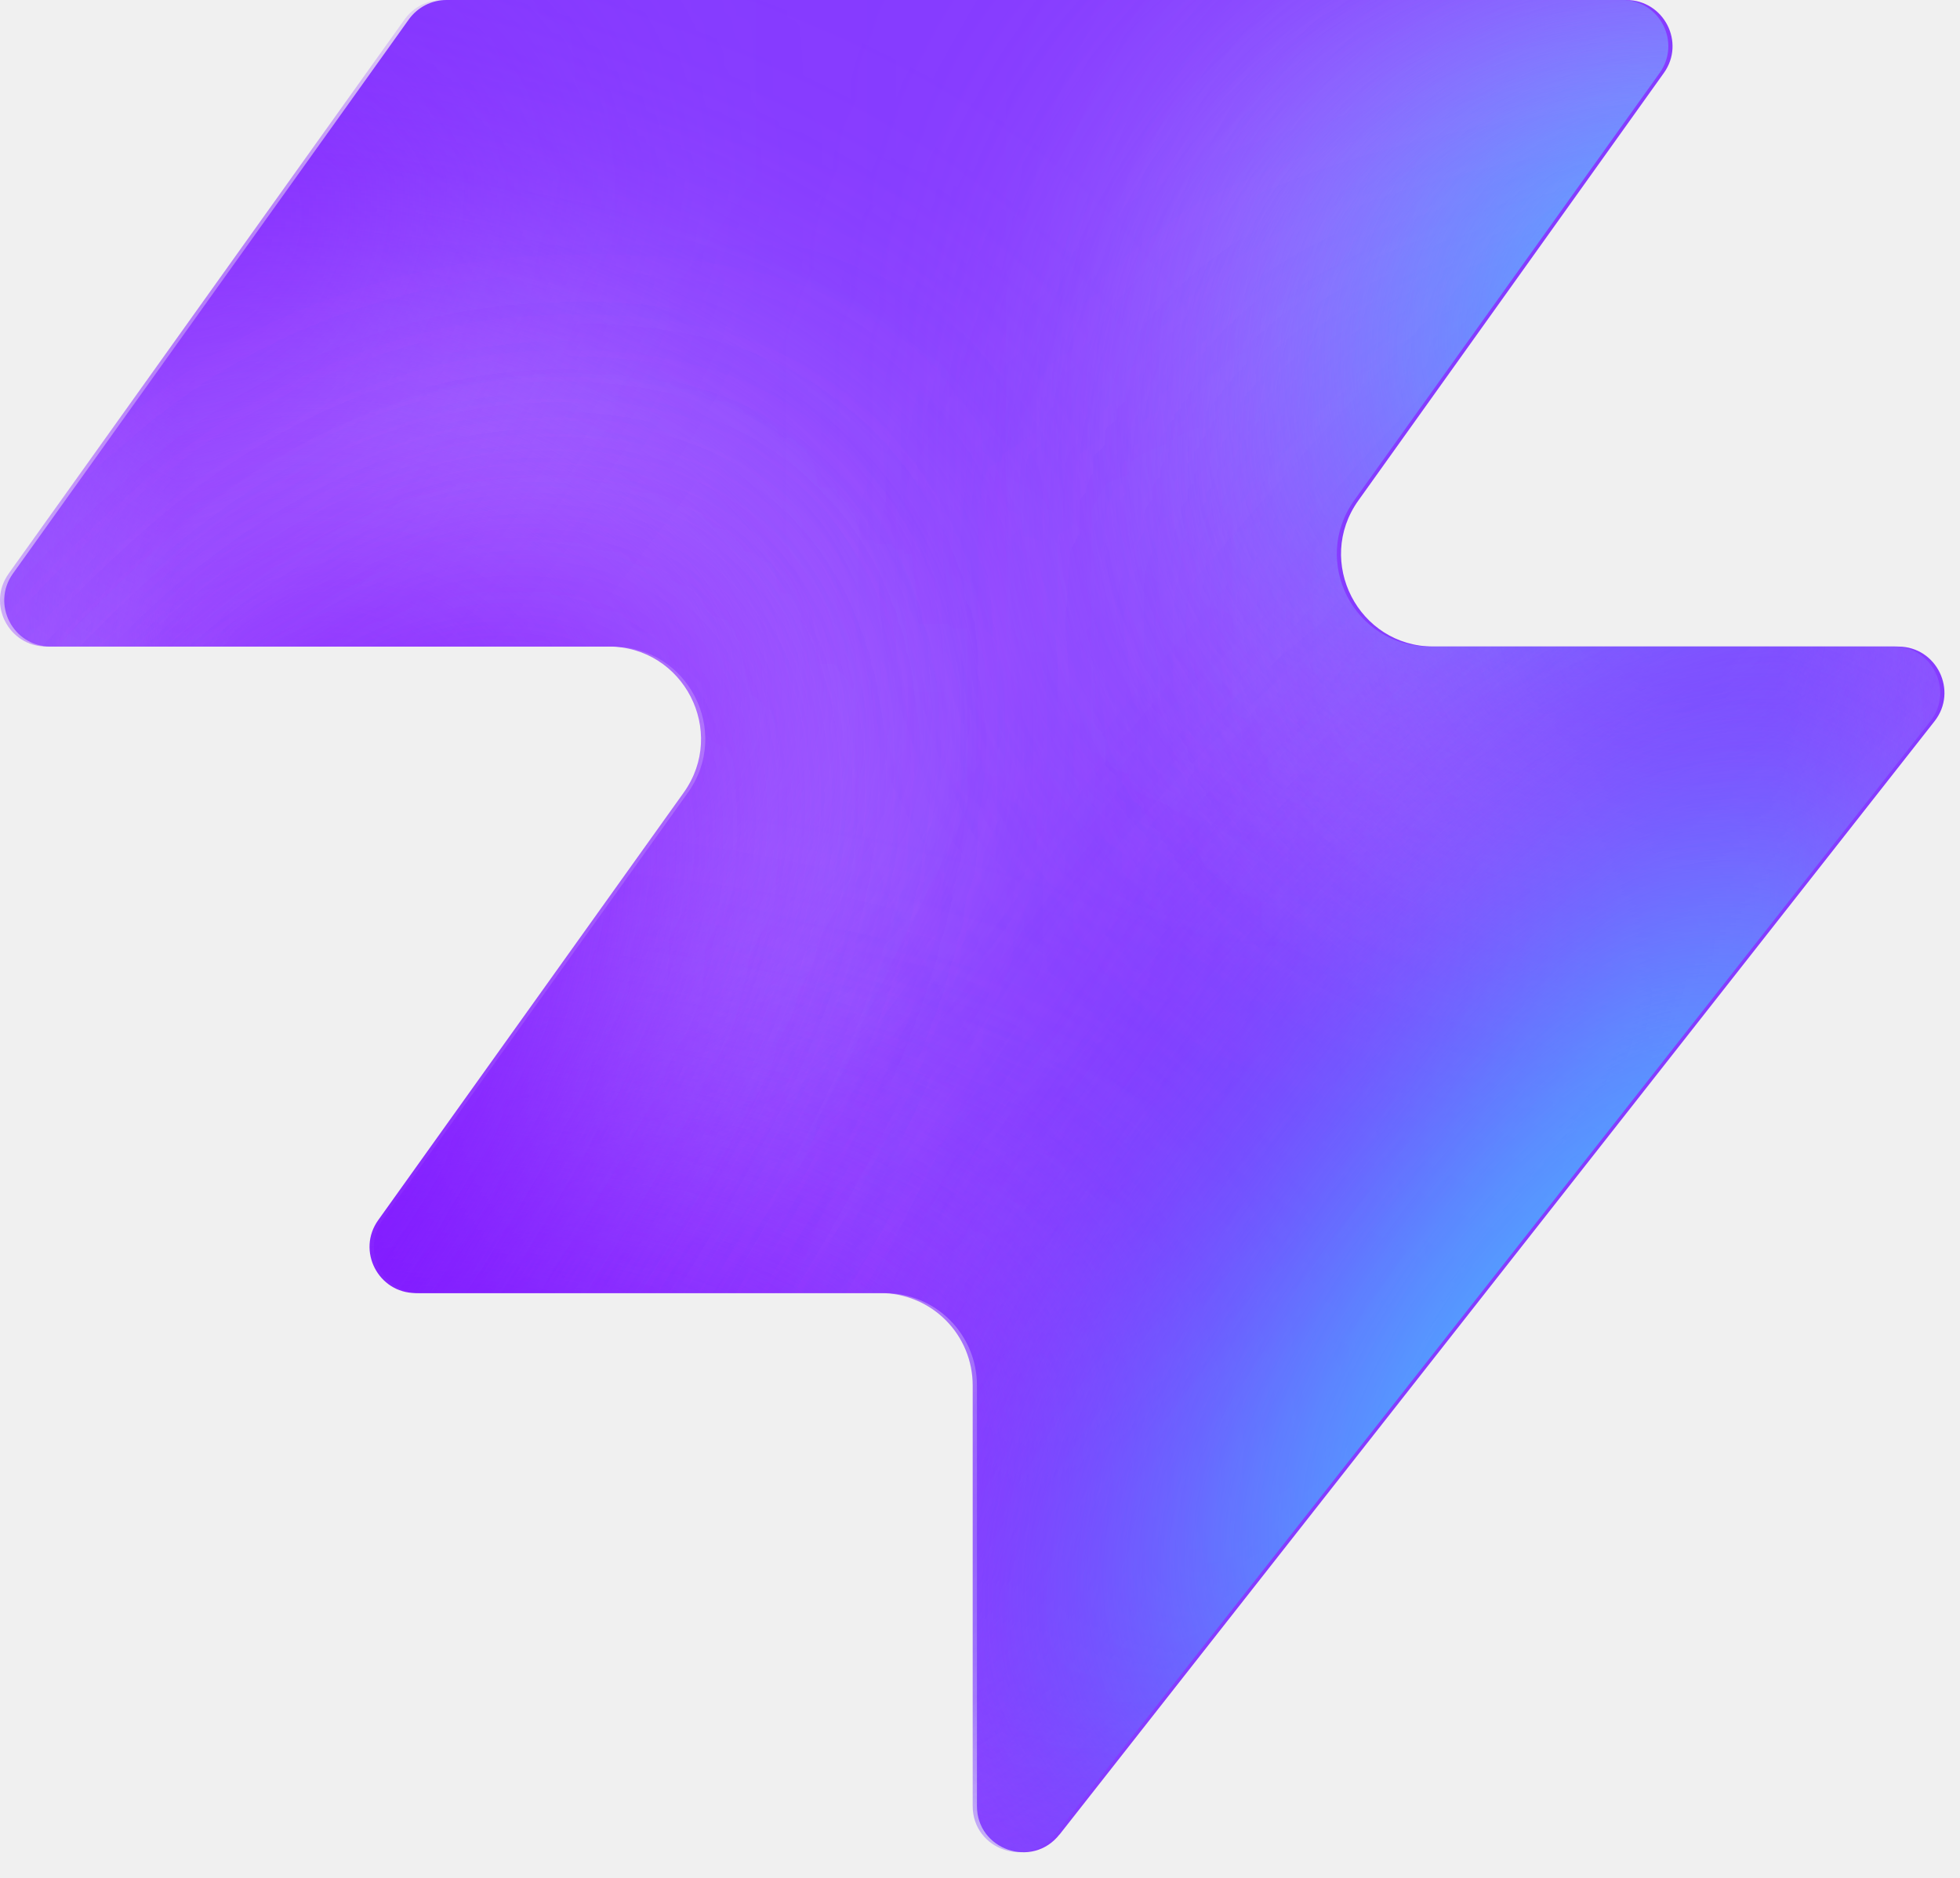
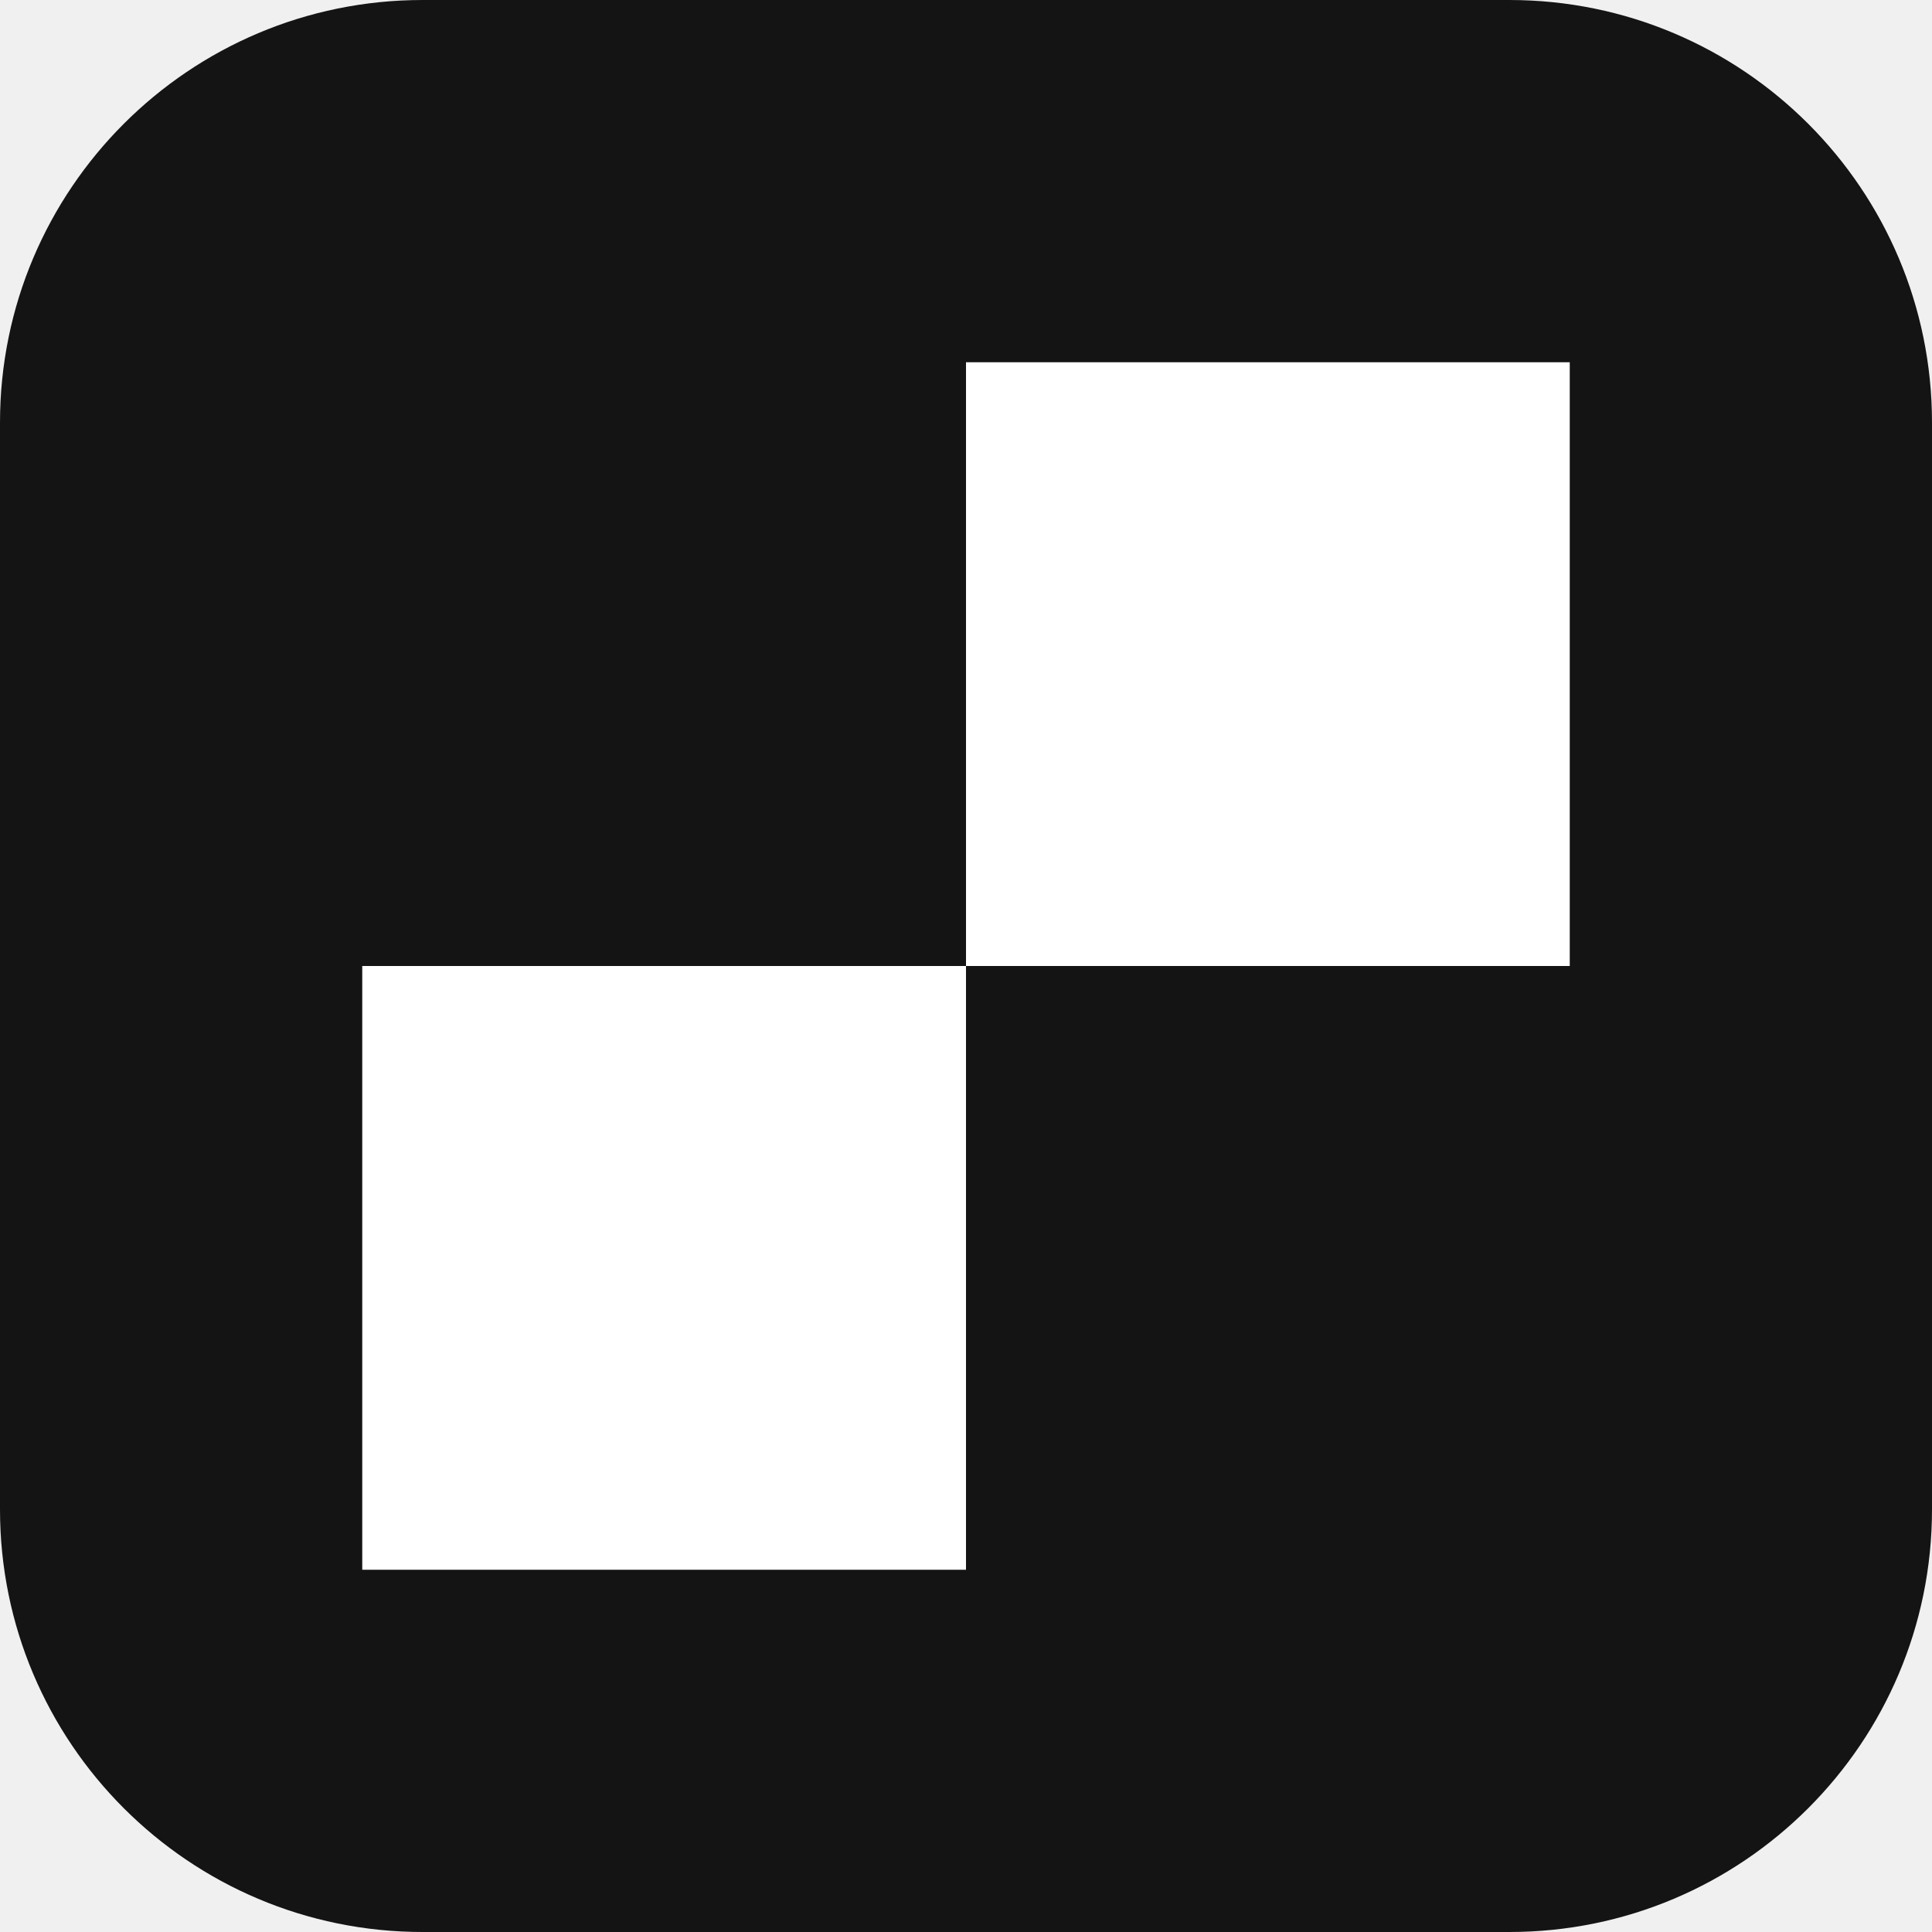
- <svg xmlns="http://www.w3.org/2000/svg" width="48" height="46" fill="none" viewBox="0 0 48 46">
-   <path fill="#863bff" d="M25.946 44.938c-.664.845-2.021.375-2.021-.698V33.937a2.26 2.26 0 0 0-2.262-2.262H10.287c-.92 0-1.456-1.04-.92-1.788l7.48-10.471c1.07-1.497 0-3.578-1.842-3.578H1.237c-.92 0-1.456-1.04-.92-1.788L10.013.474c.214-.297.556-.474.92-.474h28.894c.92 0 1.456 1.04.92 1.788l-7.48 10.471c-1.07 1.498 0 3.579 1.842 3.579h11.377c.943 0 1.473 1.088.89 1.83L25.947 44.94z" style="fill:#863bff;fill:color(display-p3 .525 .23 1);fill-opacity:1" />
-   <mask id="a" width="48" height="46" x="0" y="0" maskUnits="userSpaceOnUse" style="mask-type:alpha">
-     <path fill="#000" d="M25.842 44.938c-.664.844-2.021.375-2.021-.698V33.937a2.26 2.26 0 0 0-2.262-2.262H10.183c-.92 0-1.456-1.04-.92-1.788l7.48-10.471c1.07-1.498 0-3.579-1.842-3.579H1.133c-.92 0-1.456-1.04-.92-1.787L9.91.473c.214-.297.556-.474.92-.474h28.894c.92 0 1.456 1.04.92 1.788l-7.48 10.471c-1.07 1.498 0 3.578 1.842 3.578h11.377c.943 0 1.473 1.088.89 1.832L25.843 44.94z" style="fill:#000;fill-opacity:1" />
-   </mask>
-   <g mask="url(#a)">
-     <g filter="url(#b)">
-       <ellipse cx="5.508" cy="14.704" fill="#ede6ff" rx="5.508" ry="14.704" style="fill:#ede6ff;fill:color(display-p3 .927 .903 1);fill-opacity:1" transform="matrix(.00324 1 1 -.00324 -4.47 31.516)" />
-     </g>
-     <g filter="url(#c)">
-       <ellipse cx="10.399" cy="29.851" fill="#ede6ff" rx="10.399" ry="29.851" style="fill:#ede6ff;fill:color(display-p3 .927 .903 1);fill-opacity:1" transform="matrix(.00324 1 1 -.00324 -39.328 7.883)" />
-     </g>
-     <g filter="url(#d)">
-       <ellipse cx="5.508" cy="30.487" fill="#7e14ff" rx="5.508" ry="30.487" style="fill:#7e14ff;fill:color(display-p3 .492 .077 1);fill-opacity:1" transform="rotate(89.814 -25.913 -14.639)scale(1 -1)" />
-     </g>
-     <g filter="url(#e)">
-       <ellipse cx="5.508" cy="30.599" fill="#7e14ff" rx="5.508" ry="30.599" style="fill:#7e14ff;fill:color(display-p3 .492 .077 1);fill-opacity:1" transform="rotate(89.814 -32.644 -3.334)scale(1 -1)" />
-     </g>
-     <g filter="url(#f)">
-       <ellipse cx="5.508" cy="30.599" fill="#7e14ff" rx="5.508" ry="30.599" style="fill:#7e14ff;fill:color(display-p3 .492 .077 1);fill-opacity:1" transform="matrix(.00324 1 1 -.00324 -34.34 30.47)" />
-     </g>
-     <g filter="url(#g)">
-       <ellipse cx="14.072" cy="22.078" fill="#ede6ff" rx="14.072" ry="22.078" style="fill:#ede6ff;fill:color(display-p3 .927 .903 1);fill-opacity:1" transform="rotate(93.35 24.506 48.493)scale(-1 1)" />
-     </g>
-     <g filter="url(#h)">
-       <ellipse cx="3.47" cy="21.501" fill="#7e14ff" rx="3.47" ry="21.501" style="fill:#7e14ff;fill:color(display-p3 .492 .077 1);fill-opacity:1" transform="rotate(89.009 28.708 47.59)scale(-1 1)" />
-     </g>
-     <g filter="url(#i)">
-       <ellipse cx="3.47" cy="21.501" fill="#7e14ff" rx="3.47" ry="21.501" style="fill:#7e14ff;fill:color(display-p3 .492 .077 1);fill-opacity:1" transform="rotate(89.009 28.708 47.59)scale(-1 1)" />
-     </g>
-     <g filter="url(#j)">
-       <ellipse cx=".387" cy="8.972" fill="#7e14ff" rx="4.407" ry="29.108" style="fill:#7e14ff;fill:color(display-p3 .492 .077 1);fill-opacity:1" transform="rotate(39.51 .387 8.972)" />
-     </g>
-     <g filter="url(#k)">
-       <ellipse cx="47.523" cy="-6.092" fill="#7e14ff" rx="4.407" ry="29.108" style="fill:#7e14ff;fill:color(display-p3 .492 .077 1);fill-opacity:1" transform="rotate(37.892 47.523 -6.092)" />
-     </g>
-     <g filter="url(#l)">
-       <ellipse cx="41.412" cy="6.333" fill="#47bfff" rx="5.971" ry="9.665" style="fill:#47bfff;fill:color(display-p3 .28 .748 1);fill-opacity:1" transform="rotate(37.892 41.412 6.333)" />
-     </g>
-     <g filter="url(#m)">
-       <ellipse cx="-1.879" cy="38.332" fill="#7e14ff" rx="4.407" ry="29.108" style="fill:#7e14ff;fill:color(display-p3 .492 .077 1);fill-opacity:1" transform="rotate(37.892 -1.88 38.332)" />
-     </g>
-     <g filter="url(#n)">
-       <ellipse cx="-1.879" cy="38.332" fill="#7e14ff" rx="4.407" ry="29.108" style="fill:#7e14ff;fill:color(display-p3 .492 .077 1);fill-opacity:1" transform="rotate(37.892 -1.88 38.332)" />
-     </g>
-     <g filter="url(#o)">
-       <ellipse cx="35.651" cy="29.907" fill="#7e14ff" rx="4.407" ry="29.108" style="fill:#7e14ff;fill:color(display-p3 .492 .077 1);fill-opacity:1" transform="rotate(37.892 35.651 29.907)" />
-     </g>
-     <g filter="url(#p)">
-       <ellipse cx="38.418" cy="32.4" fill="#47bfff" rx="5.971" ry="15.297" style="fill:#47bfff;fill:color(display-p3 .28 .748 1);fill-opacity:1" transform="rotate(37.892 38.418 32.4)" />
-     </g>
-   </g>
-   <defs>
-     <filter id="b" width="60.045" height="41.654" x="-19.77" y="16.149" color-interpolation-filters="sRGB" filterUnits="userSpaceOnUse">
-       <feFlood flood-opacity="0" result="BackgroundImageFix" />
-       <feBlend in="SourceGraphic" in2="BackgroundImageFix" result="shape" />
-       <feGaussianBlur result="effect1_foregroundBlur_2002_17158" stdDeviation="7.659" />
-     </filter>
-     <filter id="c" width="90.34" height="51.437" x="-54.613" y="-7.533" color-interpolation-filters="sRGB" filterUnits="userSpaceOnUse">
-       <feFlood flood-opacity="0" result="BackgroundImageFix" />
-       <feBlend in="SourceGraphic" in2="BackgroundImageFix" result="shape" />
-       <feGaussianBlur result="effect1_foregroundBlur_2002_17158" stdDeviation="7.659" />
-     </filter>
-     <filter id="d" width="79.355" height="29.4" x="-49.64" y="2.03" color-interpolation-filters="sRGB" filterUnits="userSpaceOnUse">
-       <feFlood flood-opacity="0" result="BackgroundImageFix" />
-       <feBlend in="SourceGraphic" in2="BackgroundImageFix" result="shape" />
-       <feGaussianBlur result="effect1_foregroundBlur_2002_17158" stdDeviation="4.596" />
-     </filter>
-     <filter id="e" width="79.579" height="29.4" x="-45.045" y="20.029" color-interpolation-filters="sRGB" filterUnits="userSpaceOnUse">
-       <feFlood flood-opacity="0" result="BackgroundImageFix" />
-       <feBlend in="SourceGraphic" in2="BackgroundImageFix" result="shape" />
-       <feGaussianBlur result="effect1_foregroundBlur_2002_17158" stdDeviation="4.596" />
-     </filter>
-     <filter id="f" width="79.579" height="29.4" x="-43.513" y="21.178" color-interpolation-filters="sRGB" filterUnits="userSpaceOnUse">
-       <feFlood flood-opacity="0" result="BackgroundImageFix" />
-       <feBlend in="SourceGraphic" in2="BackgroundImageFix" result="shape" />
-       <feGaussianBlur result="effect1_foregroundBlur_2002_17158" stdDeviation="4.596" />
-     </filter>
-     <filter id="g" width="74.749" height="58.852" x="15.756" y="-17.901" color-interpolation-filters="sRGB" filterUnits="userSpaceOnUse">
-       <feFlood flood-opacity="0" result="BackgroundImageFix" />
-       <feBlend in="SourceGraphic" in2="BackgroundImageFix" result="shape" />
-       <feGaussianBlur result="effect1_foregroundBlur_2002_17158" stdDeviation="7.659" />
-     </filter>
-     <filter id="h" width="61.377" height="25.362" x="23.548" y="2.284" color-interpolation-filters="sRGB" filterUnits="userSpaceOnUse">
-       <feFlood flood-opacity="0" result="BackgroundImageFix" />
-       <feBlend in="SourceGraphic" in2="BackgroundImageFix" result="shape" />
-       <feGaussianBlur result="effect1_foregroundBlur_2002_17158" stdDeviation="4.596" />
-     </filter>
-     <filter id="i" width="61.377" height="25.362" x="23.548" y="2.284" color-interpolation-filters="sRGB" filterUnits="userSpaceOnUse">
-       <feFlood flood-opacity="0" result="BackgroundImageFix" />
-       <feBlend in="SourceGraphic" in2="BackgroundImageFix" result="shape" />
-       <feGaussianBlur result="effect1_foregroundBlur_2002_17158" stdDeviation="4.596" />
-     </filter>
-     <filter id="j" width="56.045" height="63.649" x="-27.636" y="-22.853" color-interpolation-filters="sRGB" filterUnits="userSpaceOnUse">
-       <feFlood flood-opacity="0" result="BackgroundImageFix" />
-       <feBlend in="SourceGraphic" in2="BackgroundImageFix" result="shape" />
-       <feGaussianBlur result="effect1_foregroundBlur_2002_17158" stdDeviation="4.596" />
-     </filter>
-     <filter id="k" width="54.814" height="64.646" x="20.116" y="-38.415" color-interpolation-filters="sRGB" filterUnits="userSpaceOnUse">
-       <feFlood flood-opacity="0" result="BackgroundImageFix" />
-       <feBlend in="SourceGraphic" in2="BackgroundImageFix" result="shape" />
-       <feGaussianBlur result="effect1_foregroundBlur_2002_17158" stdDeviation="4.596" />
-     </filter>
-     <filter id="l" width="33.541" height="35.313" x="24.641" y="-11.323" color-interpolation-filters="sRGB" filterUnits="userSpaceOnUse">
-       <feFlood flood-opacity="0" result="BackgroundImageFix" />
-       <feBlend in="SourceGraphic" in2="BackgroundImageFix" result="shape" />
-       <feGaussianBlur result="effect1_foregroundBlur_2002_17158" stdDeviation="4.596" />
-     </filter>
-     <filter id="m" width="54.814" height="64.646" x="-29.286" y="6.009" color-interpolation-filters="sRGB" filterUnits="userSpaceOnUse">
-       <feFlood flood-opacity="0" result="BackgroundImageFix" />
-       <feBlend in="SourceGraphic" in2="BackgroundImageFix" result="shape" />
-       <feGaussianBlur result="effect1_foregroundBlur_2002_17158" stdDeviation="4.596" />
-     </filter>
-     <filter id="n" width="54.814" height="64.646" x="-29.286" y="6.009" color-interpolation-filters="sRGB" filterUnits="userSpaceOnUse">
-       <feFlood flood-opacity="0" result="BackgroundImageFix" />
-       <feBlend in="SourceGraphic" in2="BackgroundImageFix" result="shape" />
-       <feGaussianBlur result="effect1_foregroundBlur_2002_17158" stdDeviation="4.596" />
-     </filter>
-     <filter id="o" width="54.814" height="64.646" x="8.244" y="-2.416" color-interpolation-filters="sRGB" filterUnits="userSpaceOnUse">
-       <feFlood flood-opacity="0" result="BackgroundImageFix" />
-       <feBlend in="SourceGraphic" in2="BackgroundImageFix" result="shape" />
-       <feGaussianBlur result="effect1_foregroundBlur_2002_17158" stdDeviation="4.596" />
-     </filter>
-     <filter id="p" width="39.409" height="43.623" x="18.713" y="10.588" color-interpolation-filters="sRGB" filterUnits="userSpaceOnUse">
-       <feFlood flood-opacity="0" result="BackgroundImageFix" />
-       <feBlend in="SourceGraphic" in2="BackgroundImageFix" result="shape" />
-       <feGaussianBlur result="effect1_foregroundBlur_2002_17158" stdDeviation="4.596" />
-     </filter>
-   </defs>
+ <svg xmlns="http://www.w3.org/2000/svg" width="32" height="32" viewBox="0 0 32 32">
+   <rect width="32" height="32" rx="7" fill="#141414" />
+   <rect x="16" y="6" width="10" height="10" fill="#ffffff" />
+   <rect x="6" y="16" width="10" height="10" fill="#ffffff" />
</svg>
